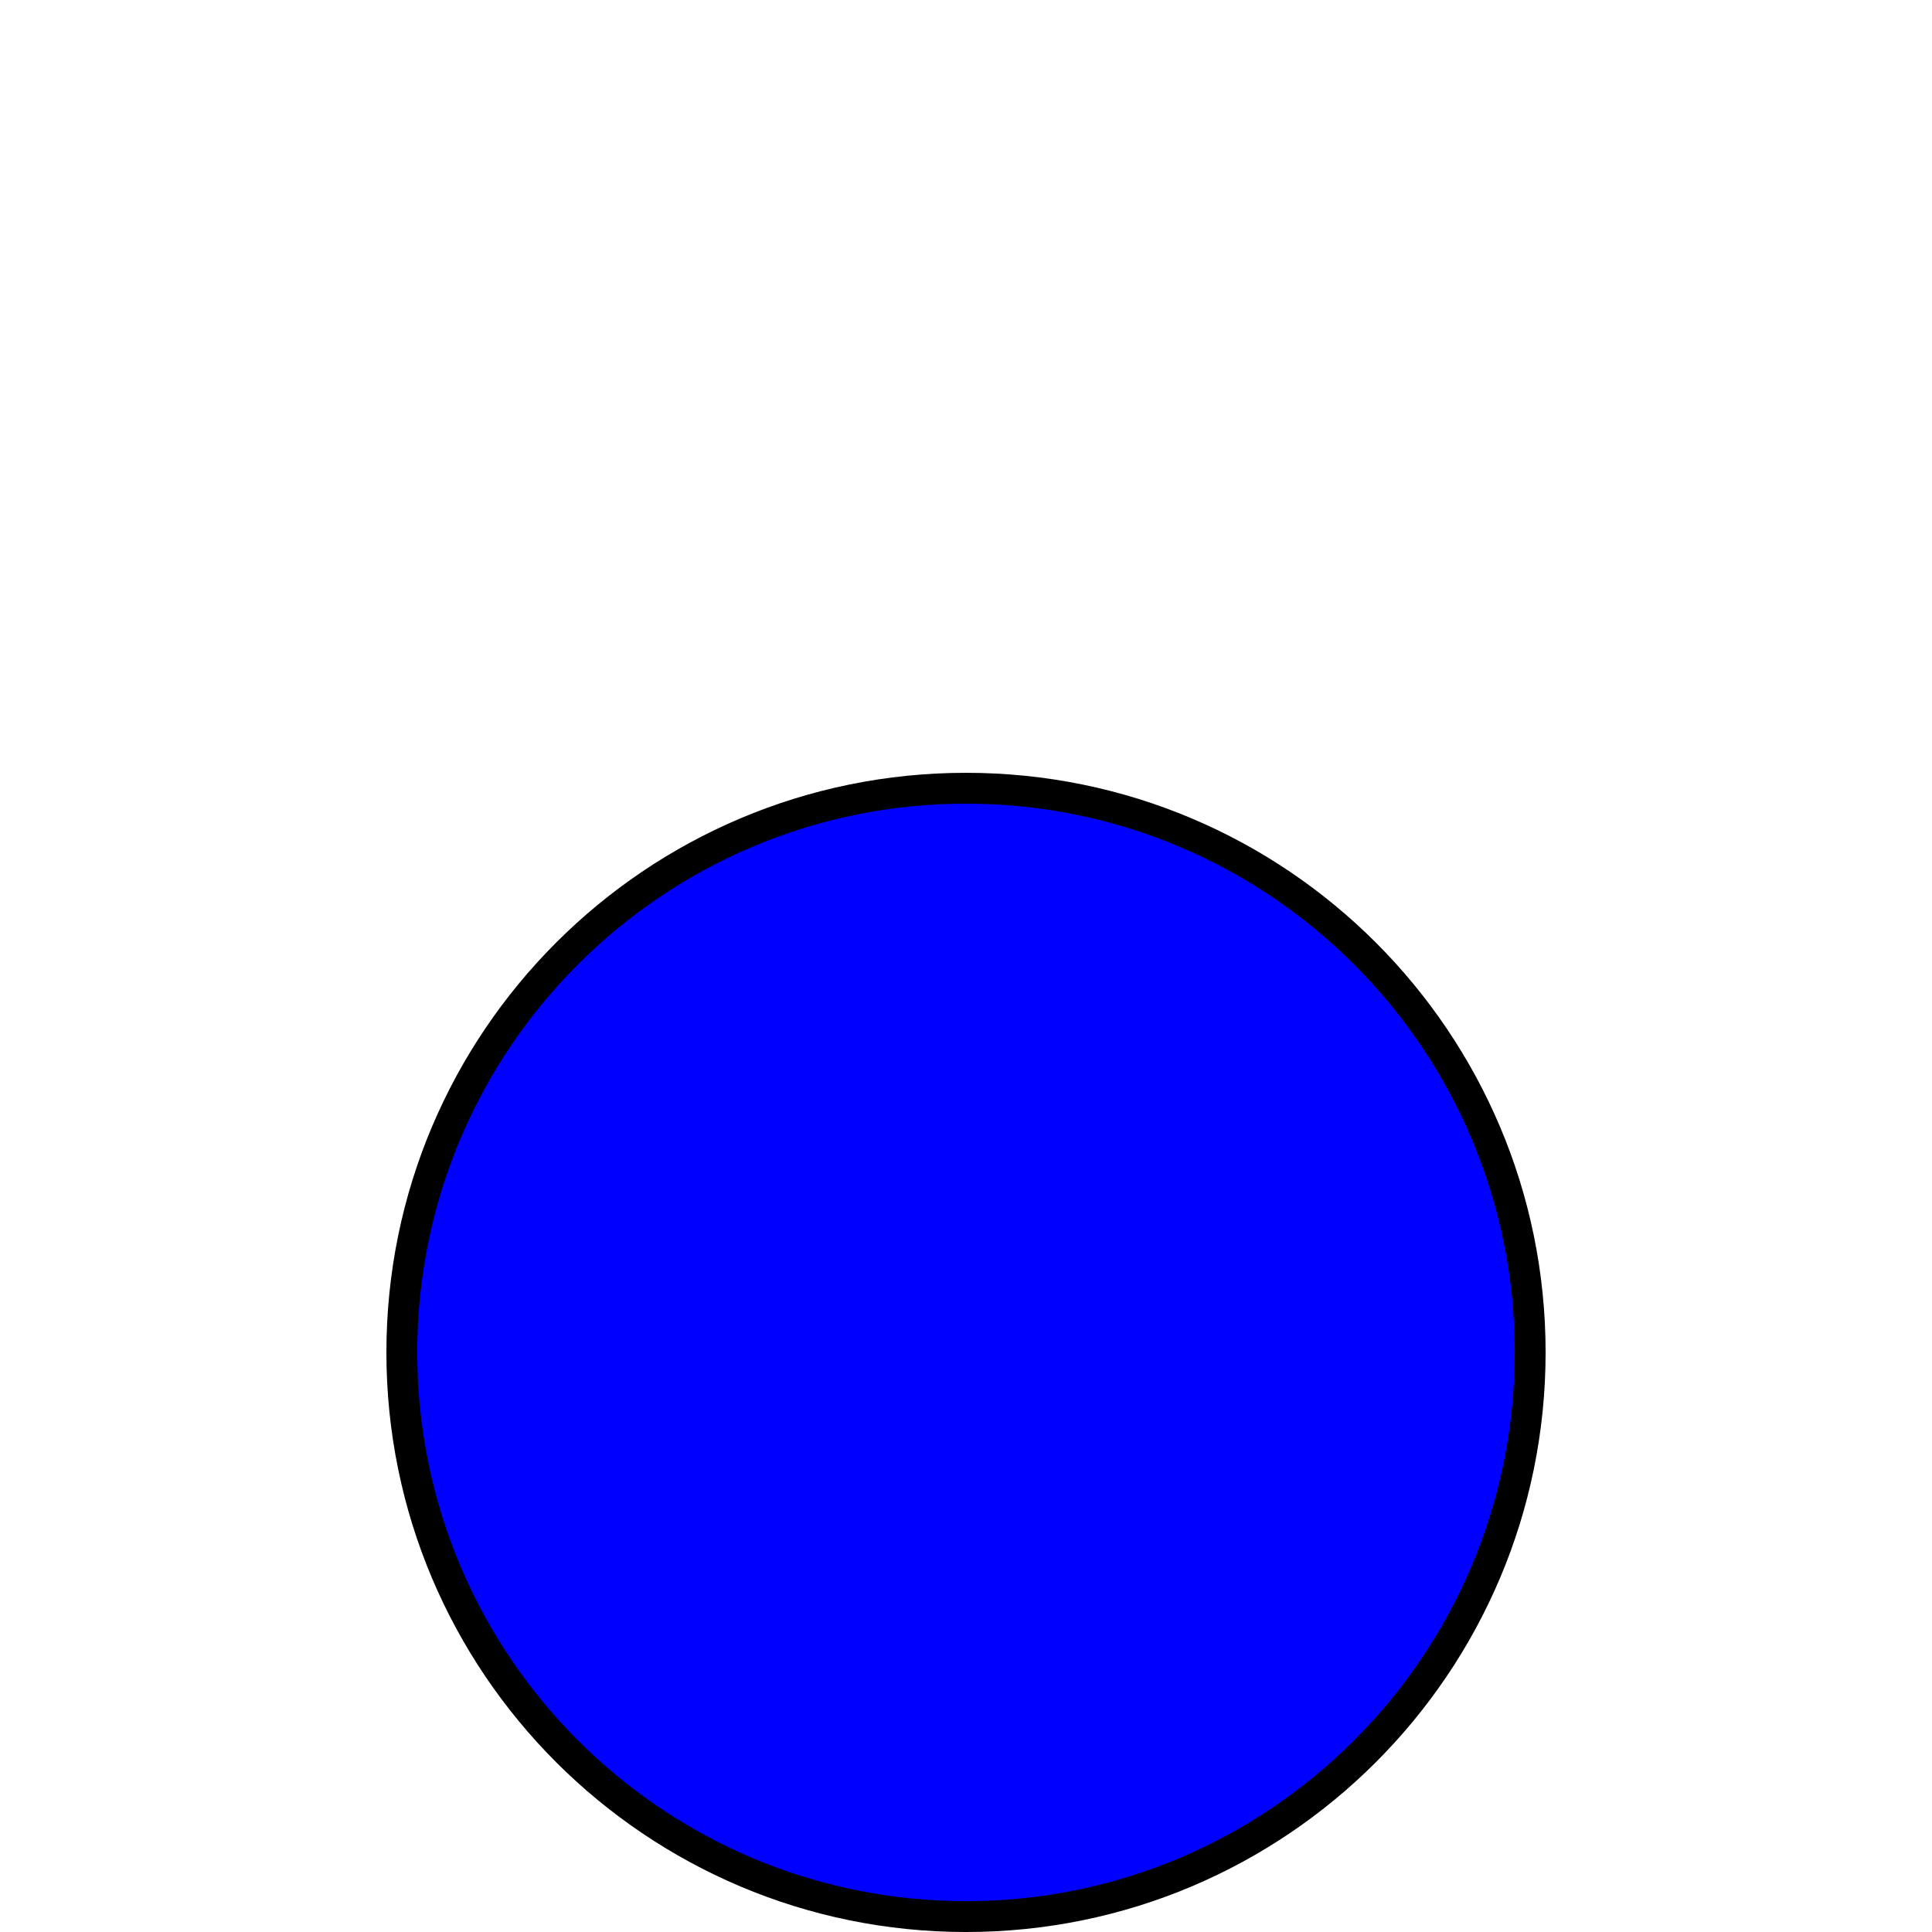
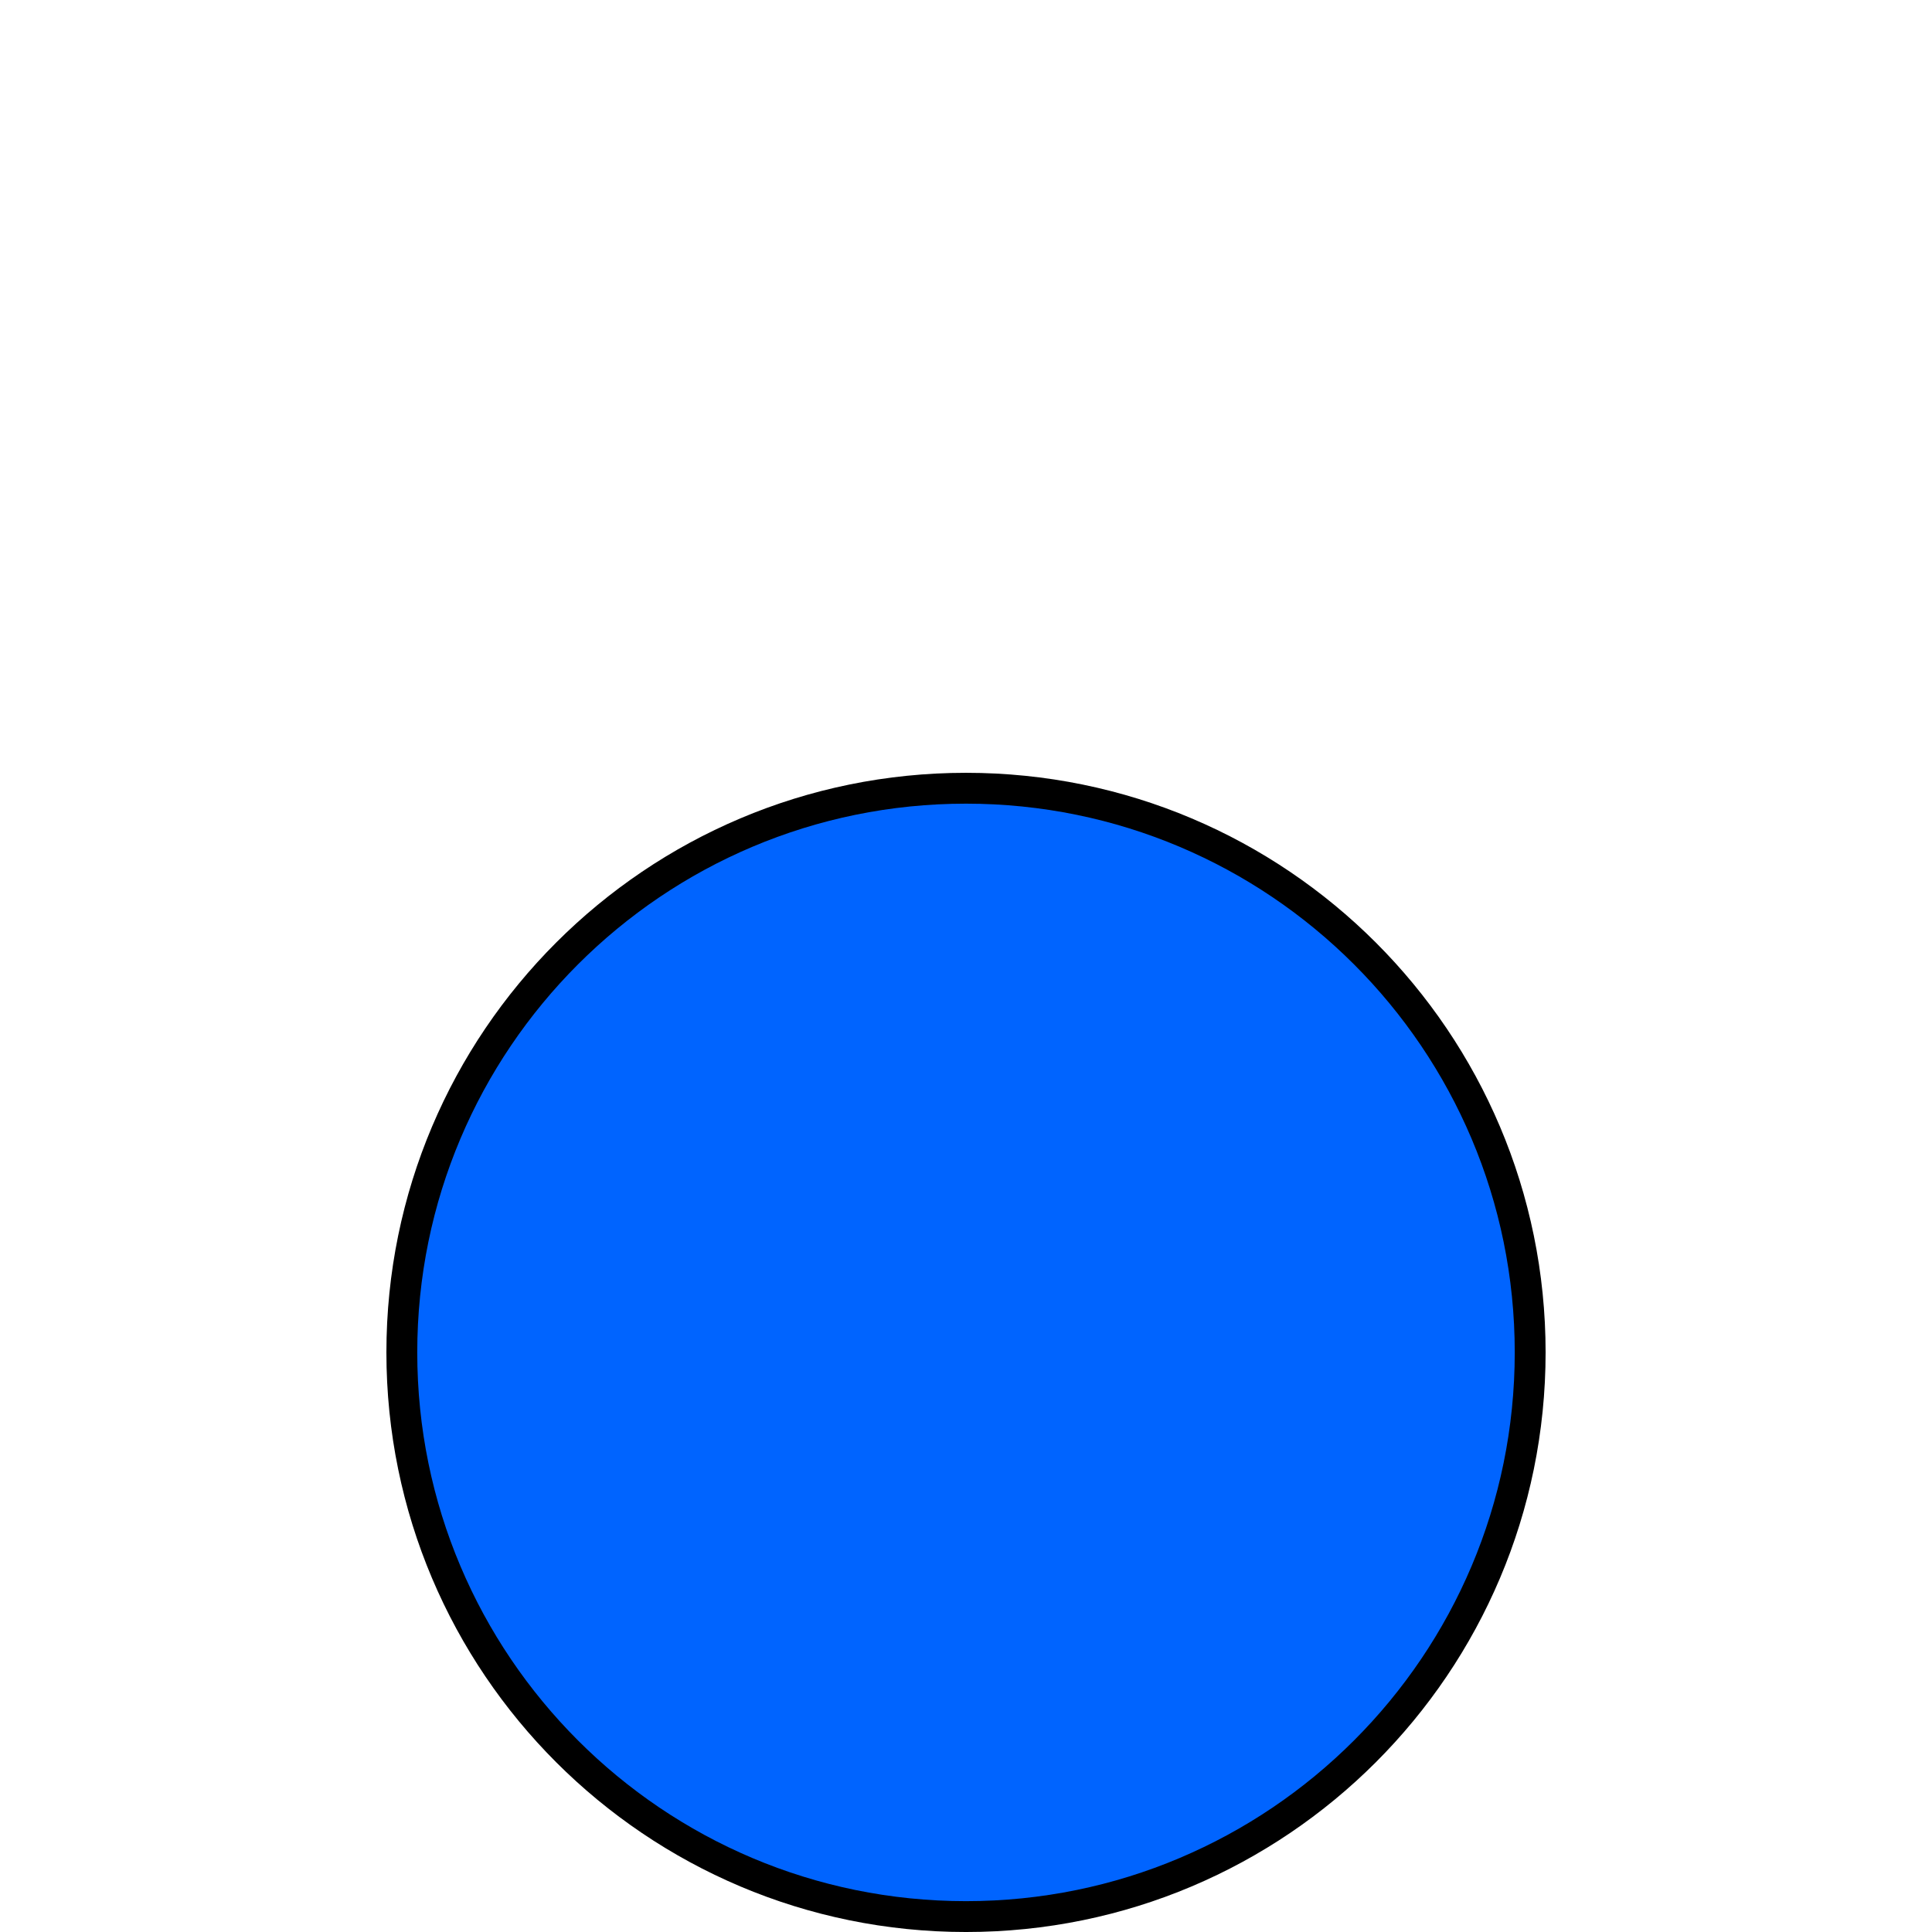
<svg xmlns="http://www.w3.org/2000/svg" width="50" height="50" id="svg2" version="1.1">
  <defs id="defs4" />
  <g id="layer1" transform="translate(0,-1002.362)">
-     <path style="fill:#0000ff;fill-rule:evenodd;stroke:#000000;stroke-width:10;stroke-linecap:butt;stroke-linejoin:miter;stroke-miterlimit:4;stroke-opacity:1;stroke-dasharray:none" id="path2985" d="m 557.143,550.934 a 182.857,182.857 0 1 1 -365.714,0 182.857,182.857 0 1 1 365.714,0 z" transform="matrix(0.07984791,0,0,0.07984791,-4.885932,993.3713)" />
+     <path style="fill:#0064ff;fill-rule:evenodd;stroke:#000000;stroke-width:10;stroke-linecap:butt;stroke-linejoin:miter;stroke-miterlimit:4;stroke-opacity:1;stroke-dasharray:none;fill-opacity:1" id="path2985" d="m 557.143,550.934 a 182.857,182.857 0 1 1 -365.714,0 182.857,182.857 0 1 1 365.714,0 z" transform="matrix(0.07984791,0,0,0.07984791,-4.885932,993.3713)" />
  </g>
</svg>
